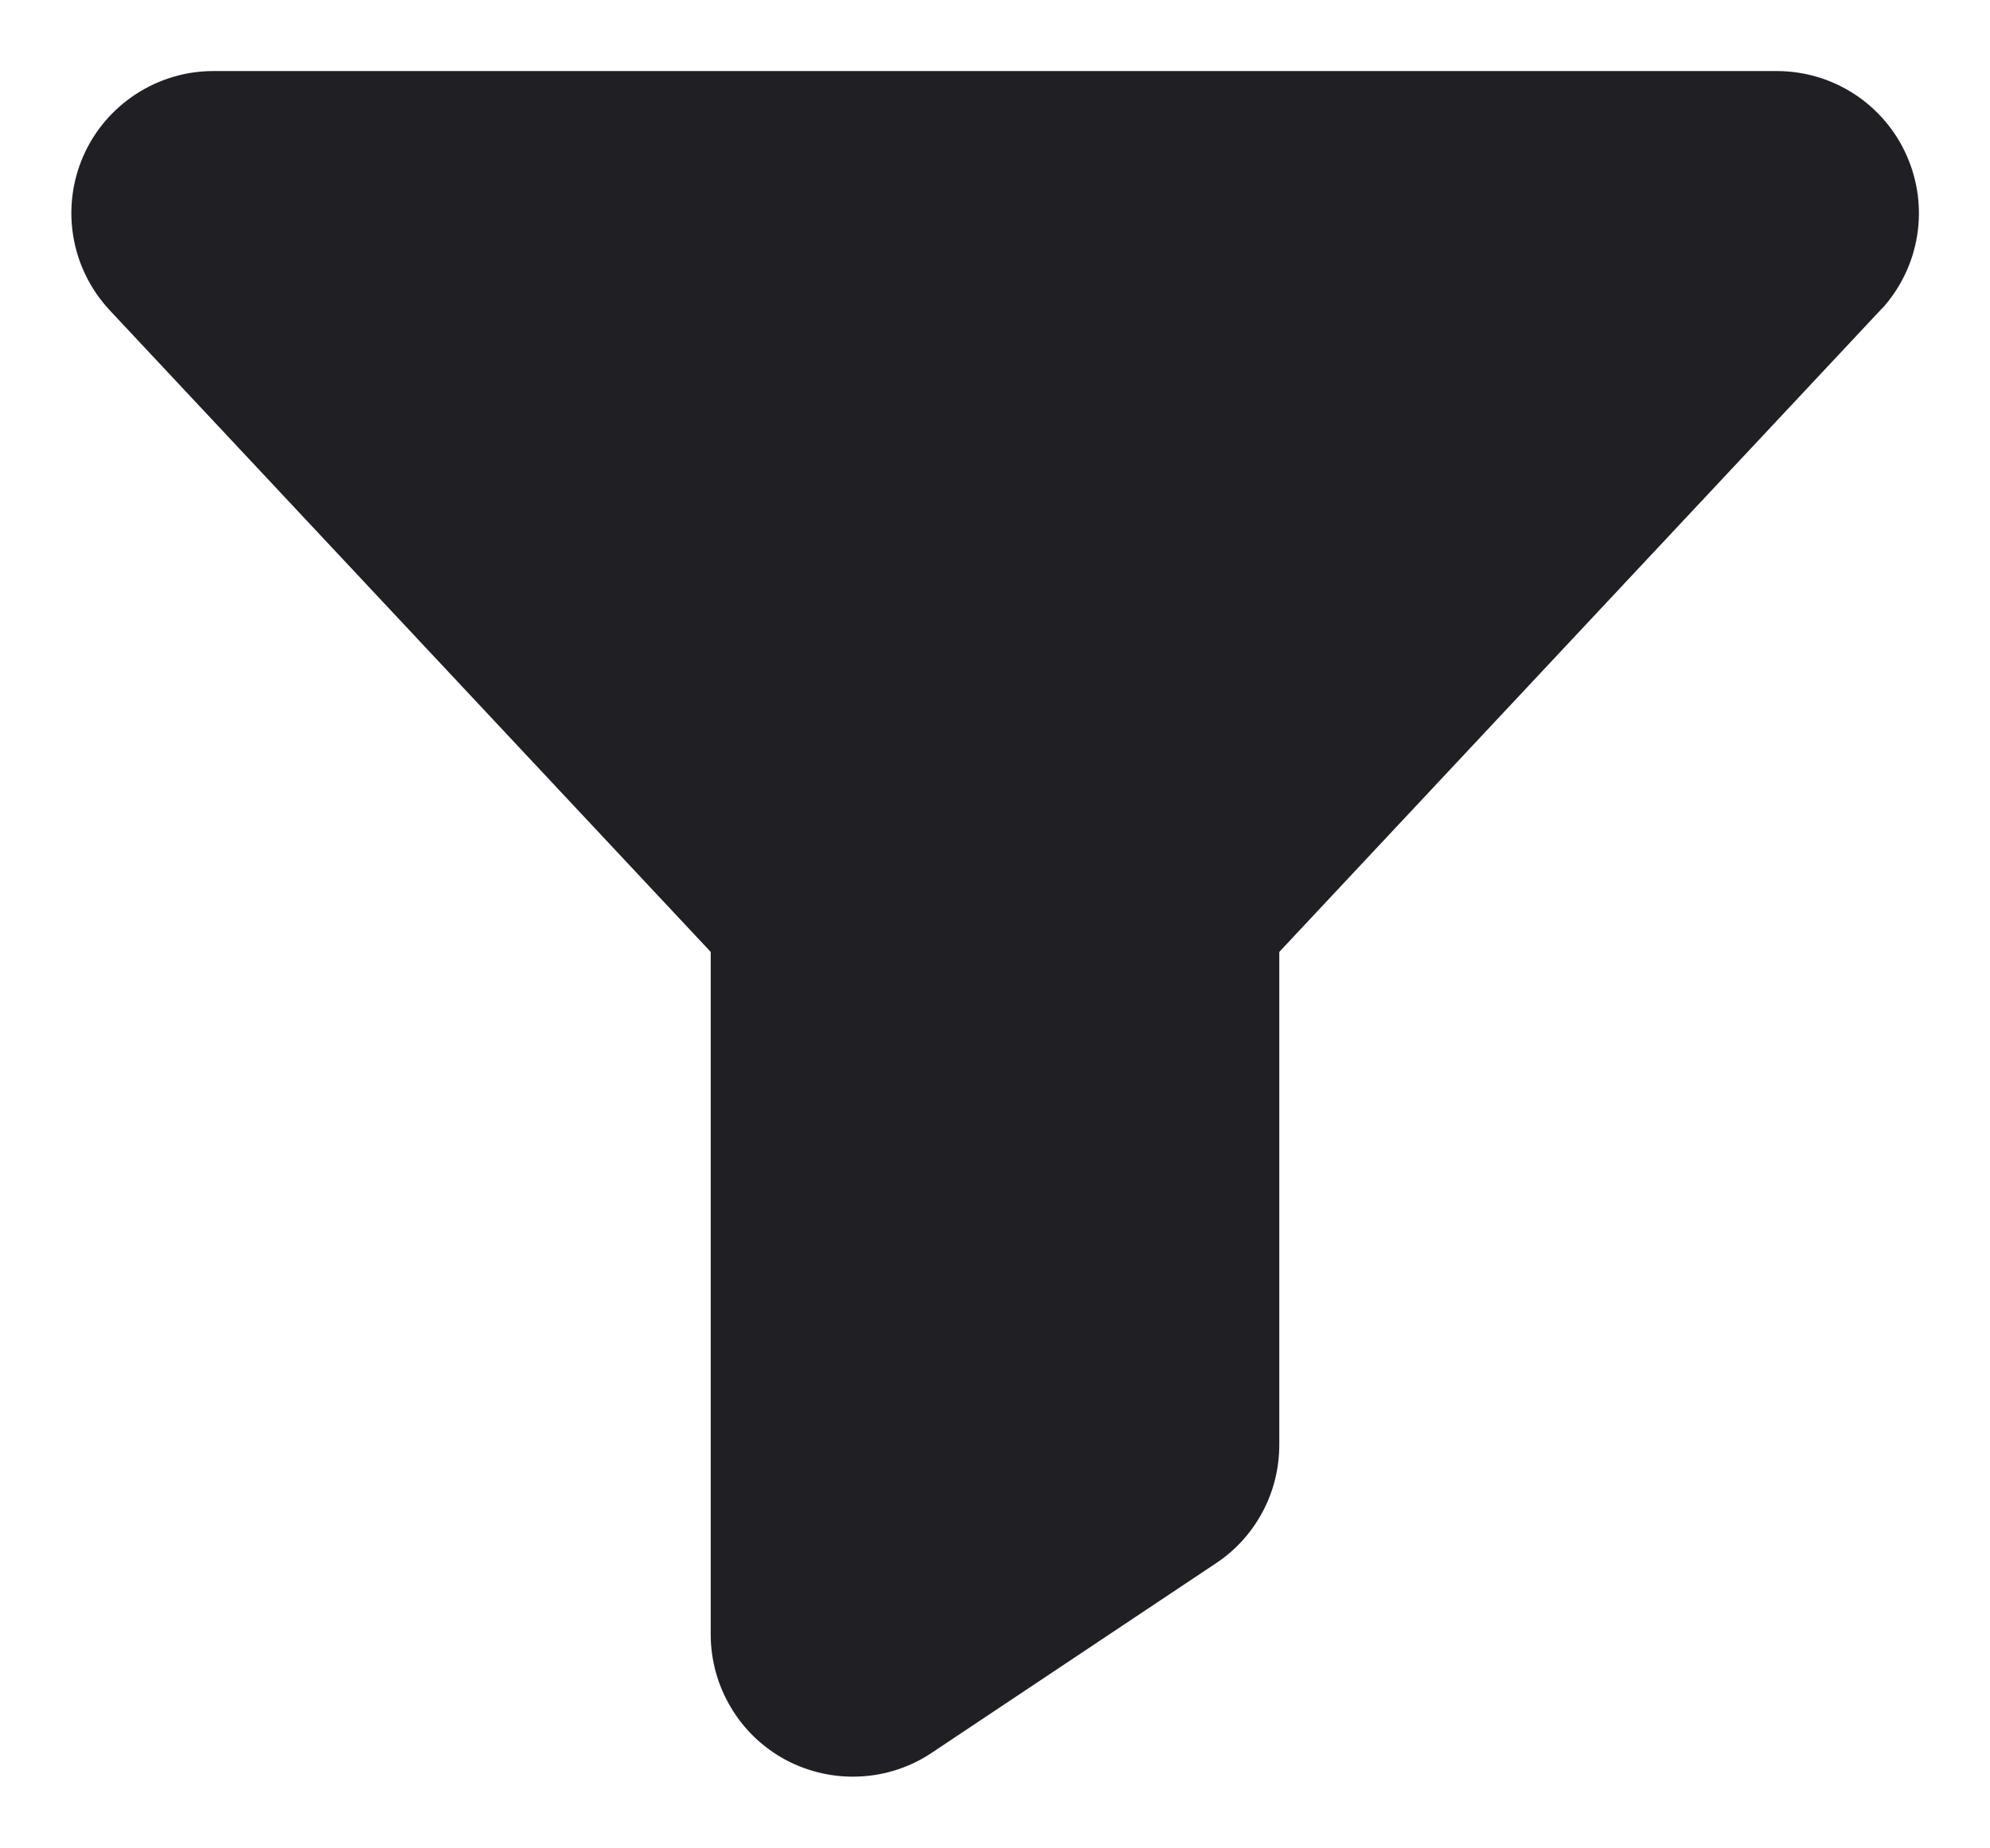
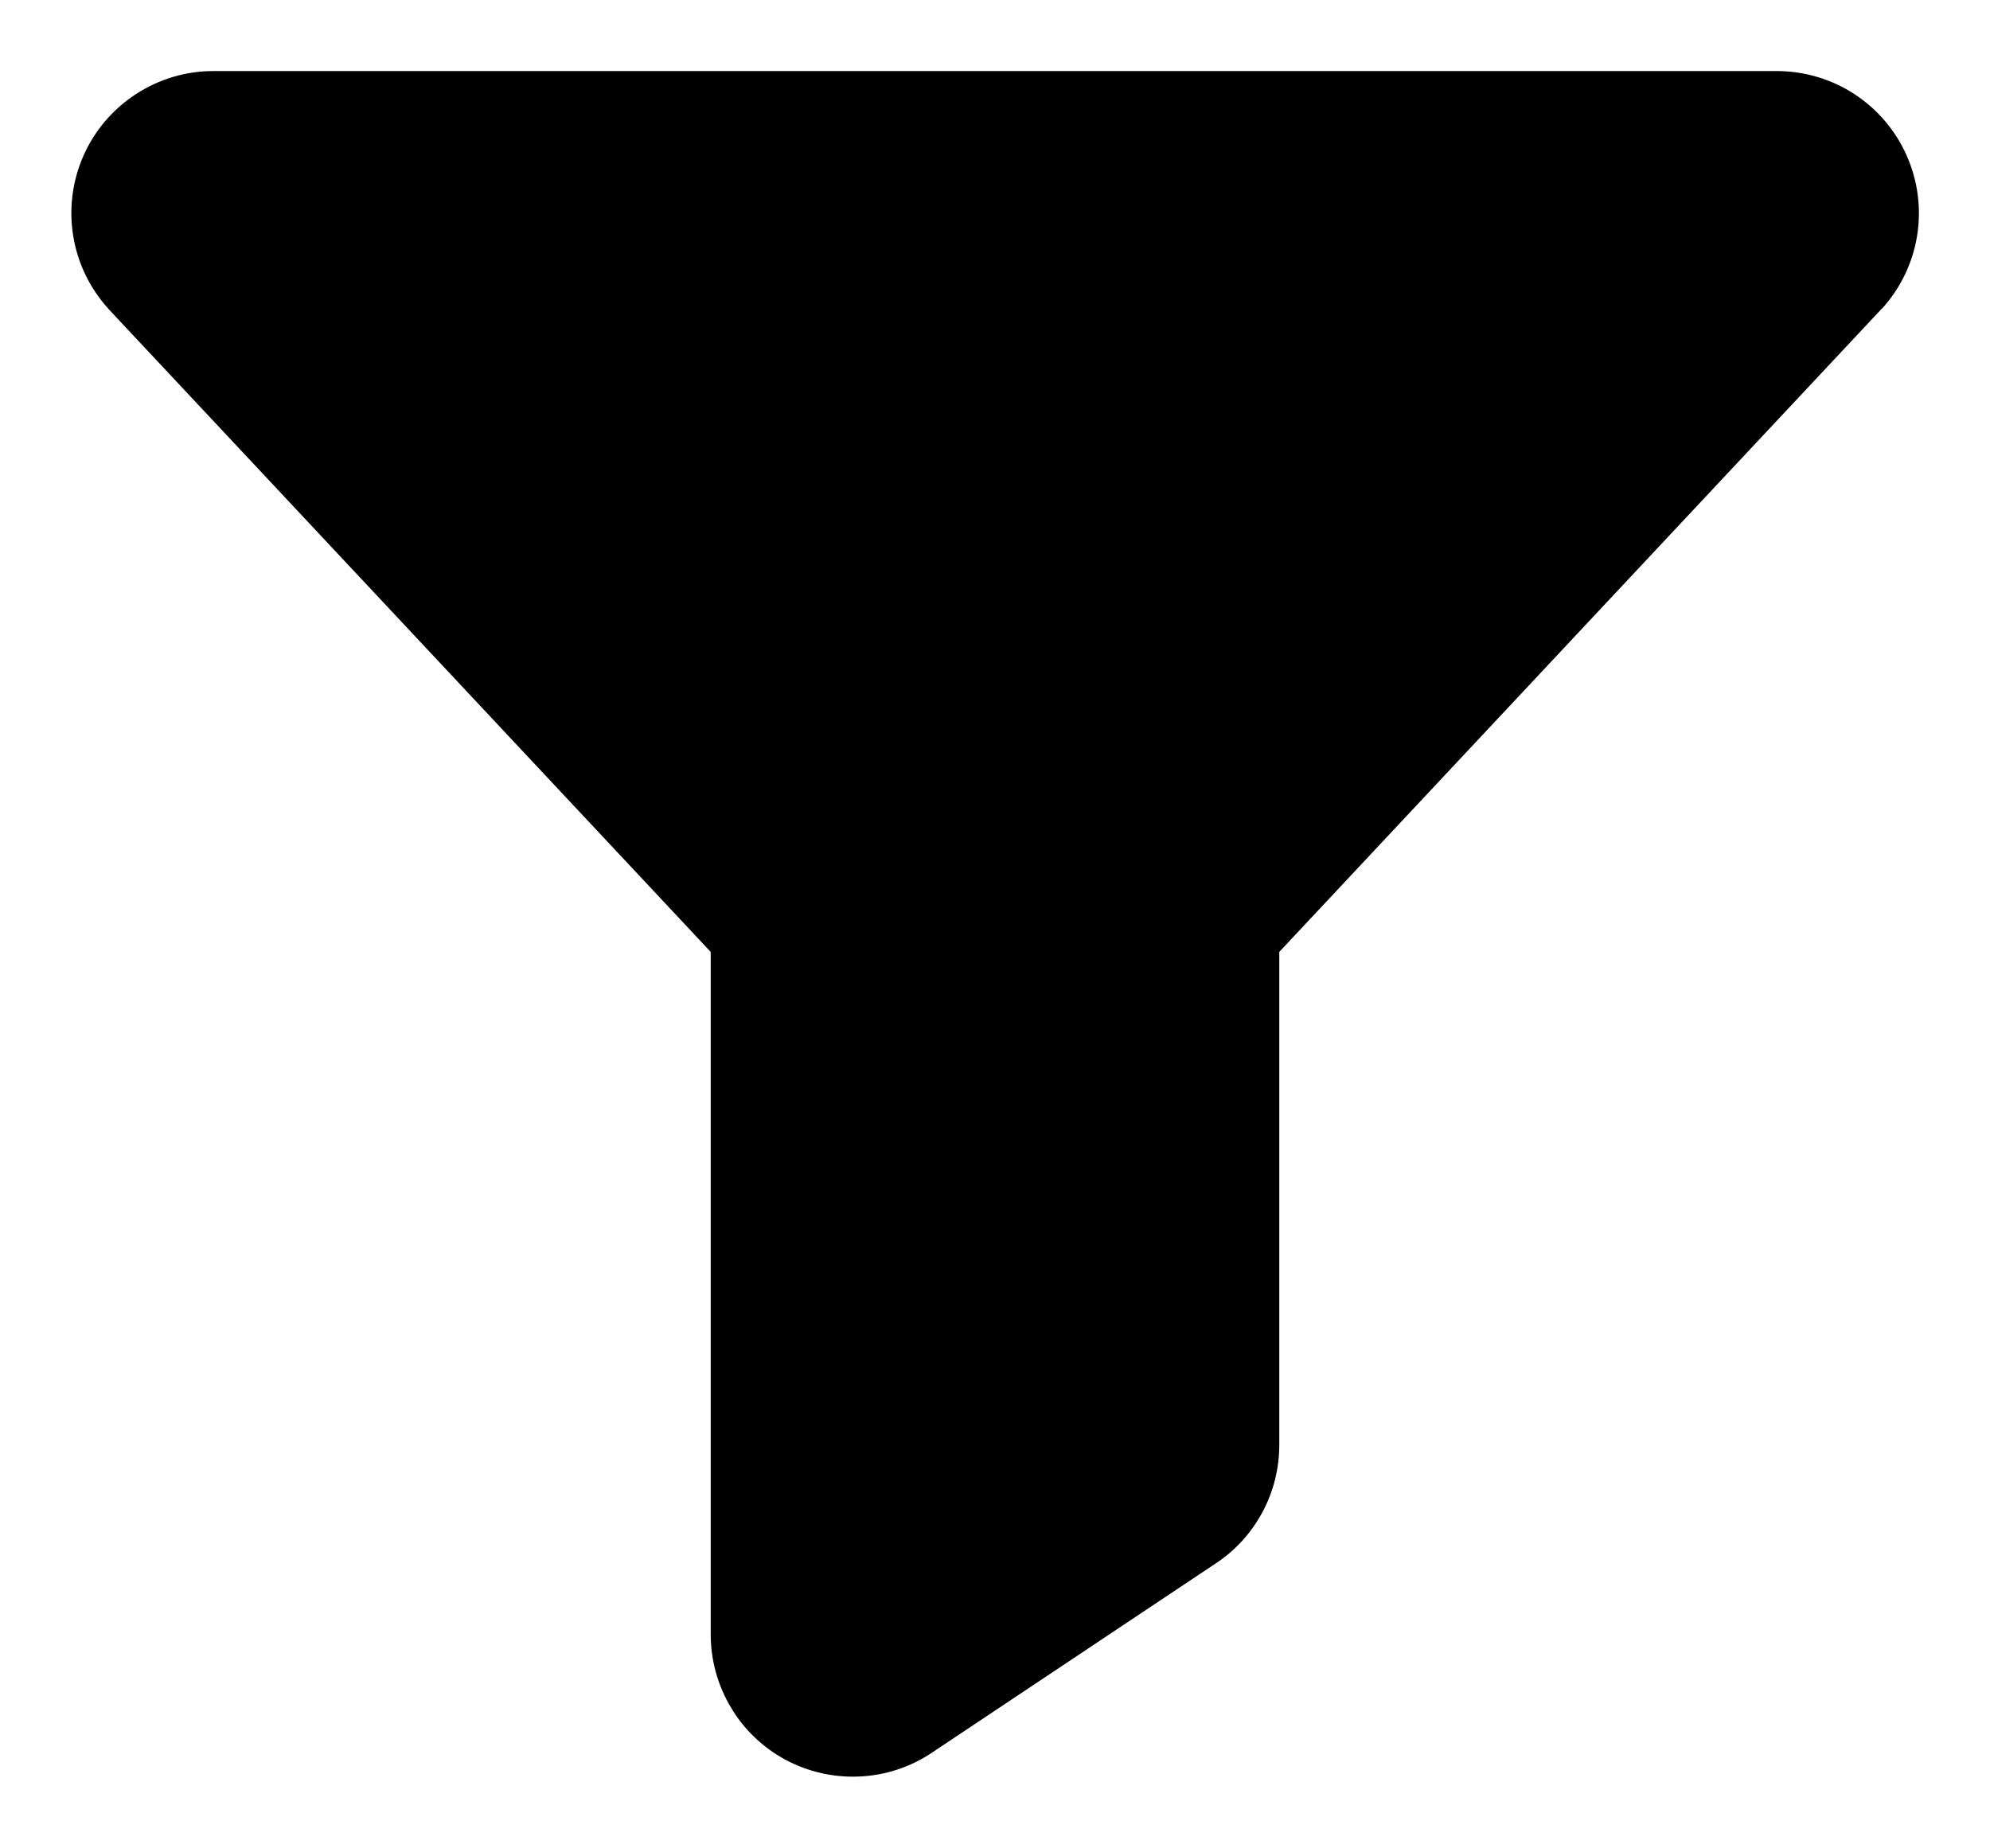
<svg xmlns="http://www.w3.org/2000/svg" width="14" height="13" viewBox="0 0 14 13" fill="none">
-   <path d="M13.238 2.172L13.233 2.178L9 6.698V10.166C9 10.331 8.96 10.494 8.882 10.639C8.804 10.785 8.692 10.909 8.554 11L6.554 12.334C6.404 12.434 6.229 12.492 6.048 12.5C5.867 12.509 5.687 12.468 5.527 12.383C5.368 12.297 5.234 12.17 5.142 12.014C5.049 11.859 5 11.681 5 11.5V6.698L0.767 2.178L0.762 2.172C0.632 2.029 0.546 1.851 0.515 1.66C0.484 1.469 0.509 1.273 0.587 1.096C0.665 0.919 0.793 0.769 0.955 0.663C1.117 0.557 1.306 0.5 1.5 0.5H12.5C12.694 0.5 12.883 0.556 13.046 0.662C13.208 0.768 13.336 0.918 13.414 1.095C13.493 1.273 13.518 1.469 13.487 1.66C13.456 1.851 13.37 2.029 13.24 2.172H13.238Z" fill="#201F24" />
+   <path d="M13.238 2.172L13.233 2.178L9 6.698V10.166C9 10.331 8.96 10.494 8.882 10.639C8.804 10.785 8.692 10.909 8.554 11L6.554 12.334C6.404 12.434 6.229 12.492 6.048 12.5C5.867 12.509 5.687 12.468 5.527 12.383C5.368 12.297 5.234 12.17 5.142 12.014C5.049 11.859 5 11.681 5 11.5V6.698L0.767 2.178L0.762 2.172C0.632 2.029 0.546 1.851 0.515 1.66C0.484 1.469 0.509 1.273 0.587 1.096C0.665 0.919 0.793 0.769 0.955 0.663C1.117 0.557 1.306 0.5 1.5 0.5H12.5C12.694 0.5 12.883 0.556 13.046 0.662C13.208 0.768 13.336 0.918 13.414 1.095C13.493 1.273 13.518 1.469 13.487 1.66C13.456 1.851 13.37 2.029 13.24 2.172H13.238Z" fill="currentColor" />
</svg>
